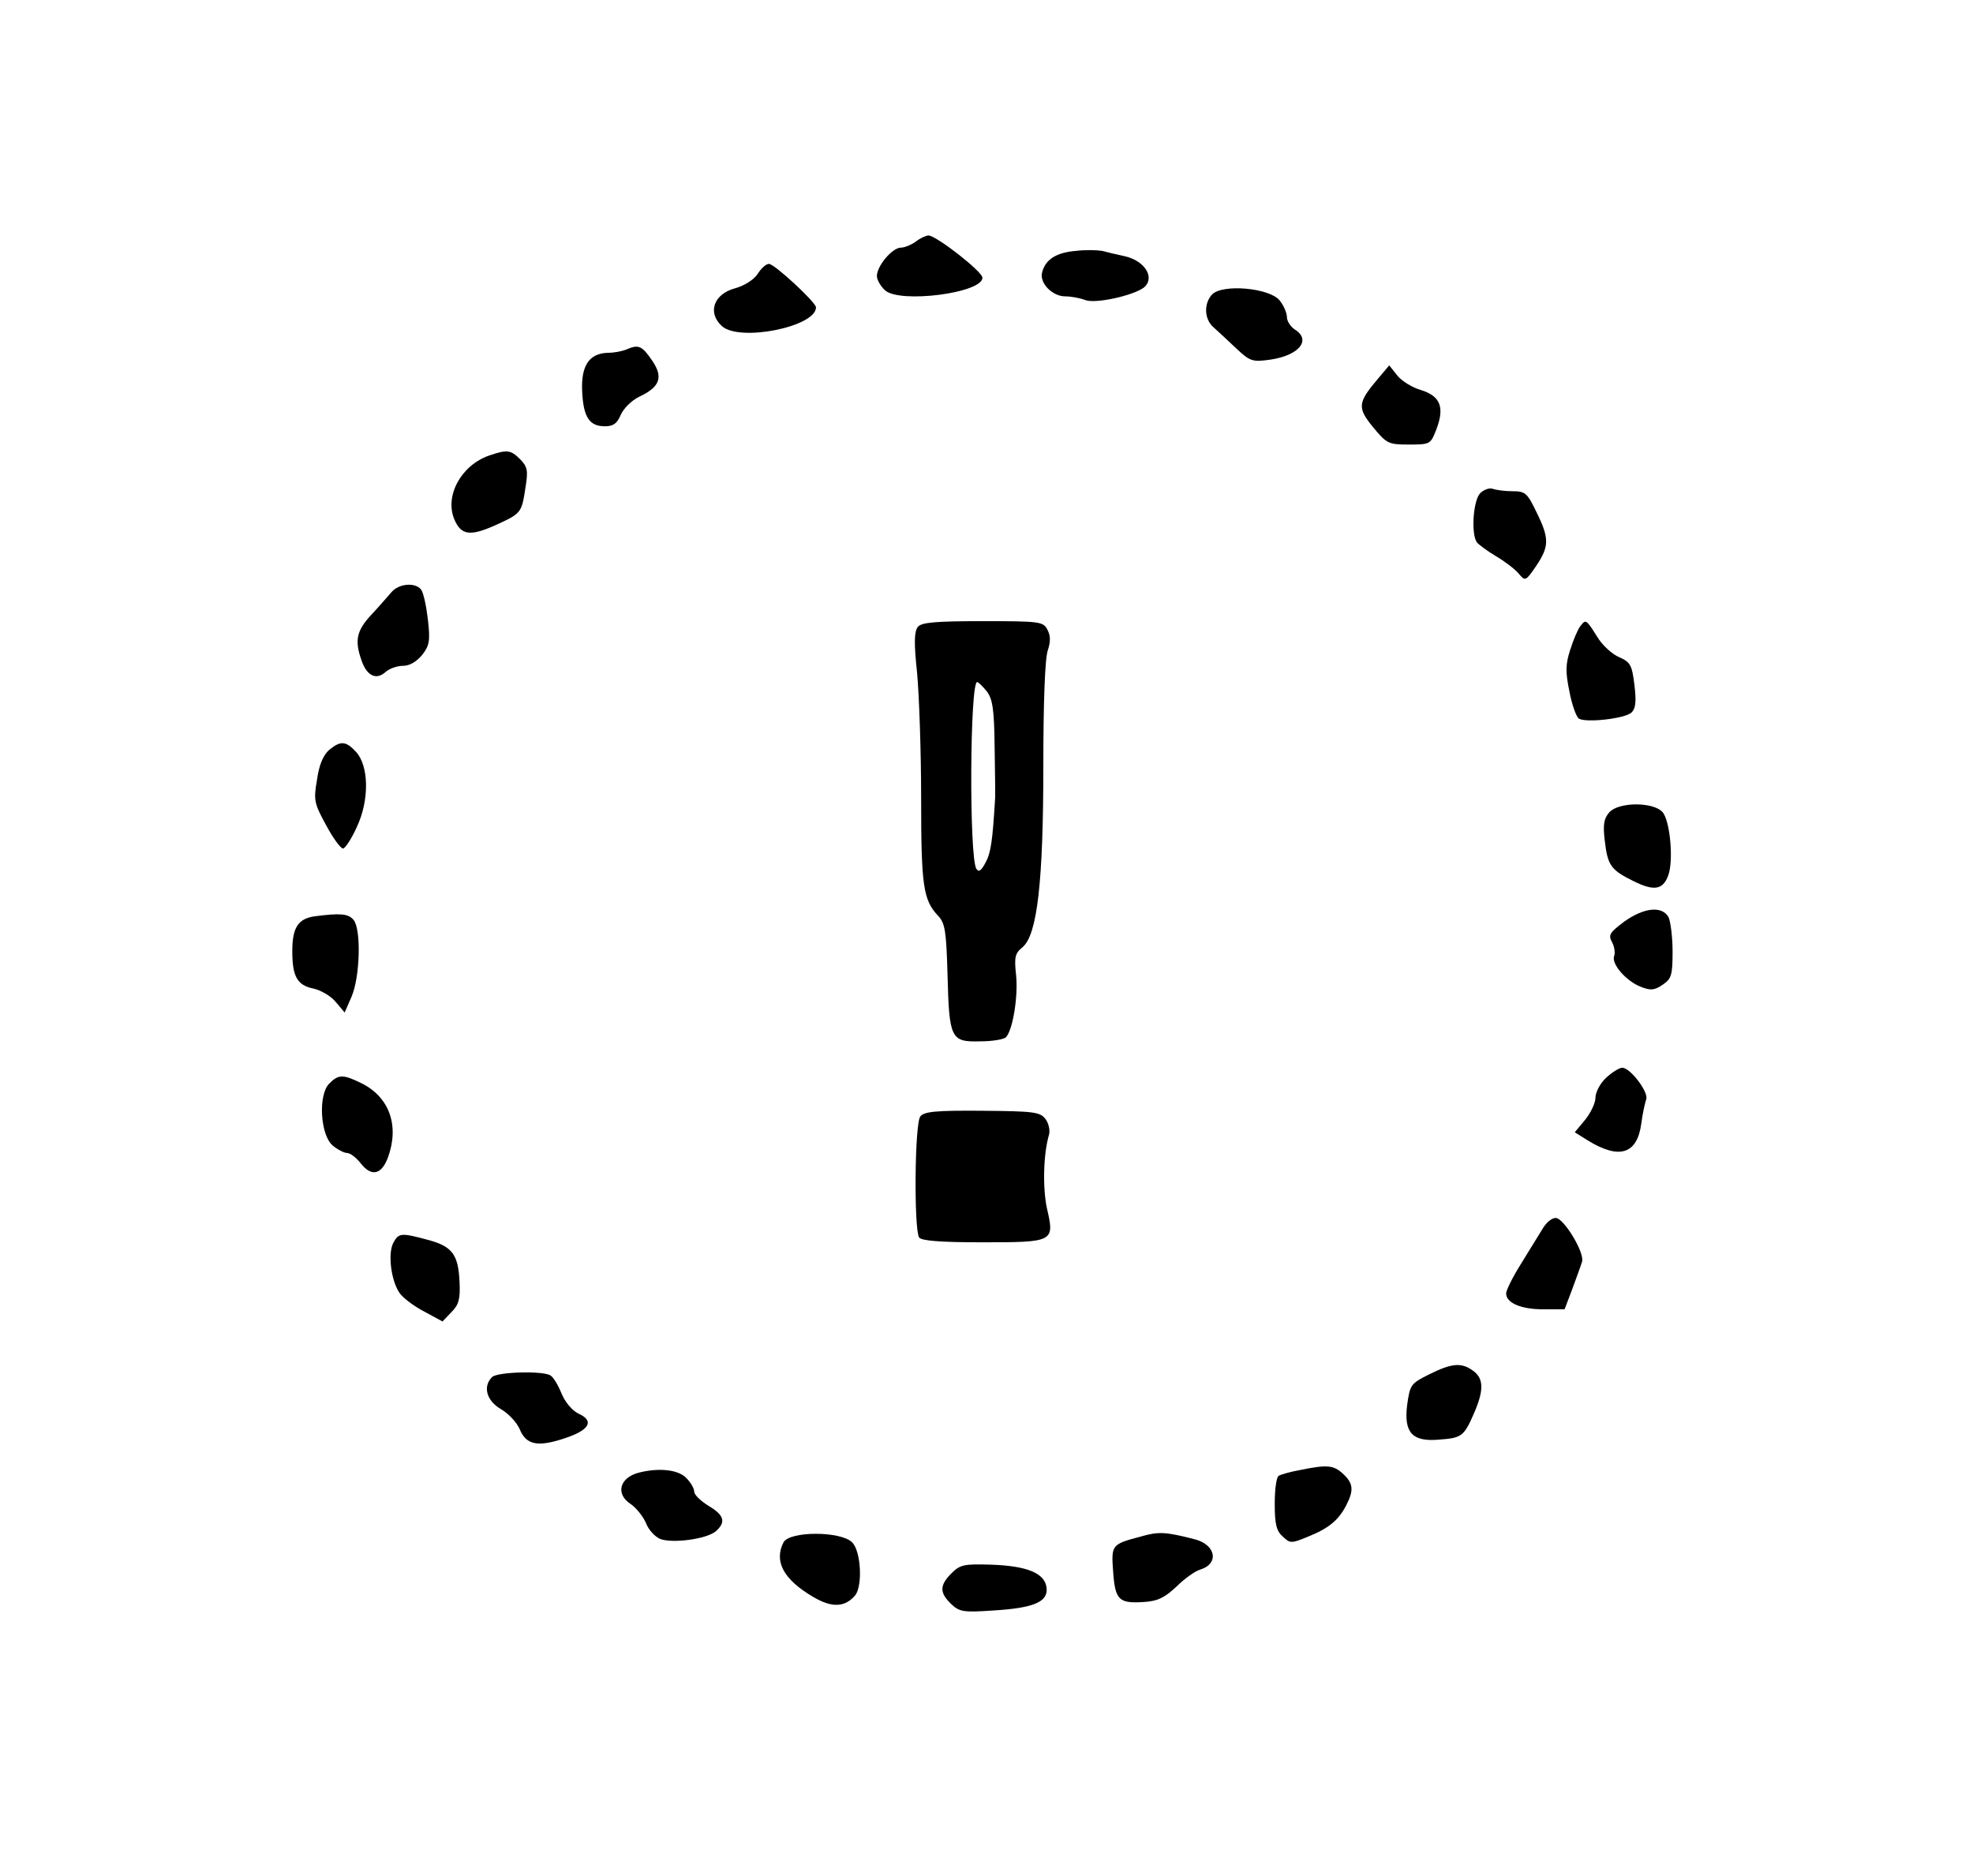
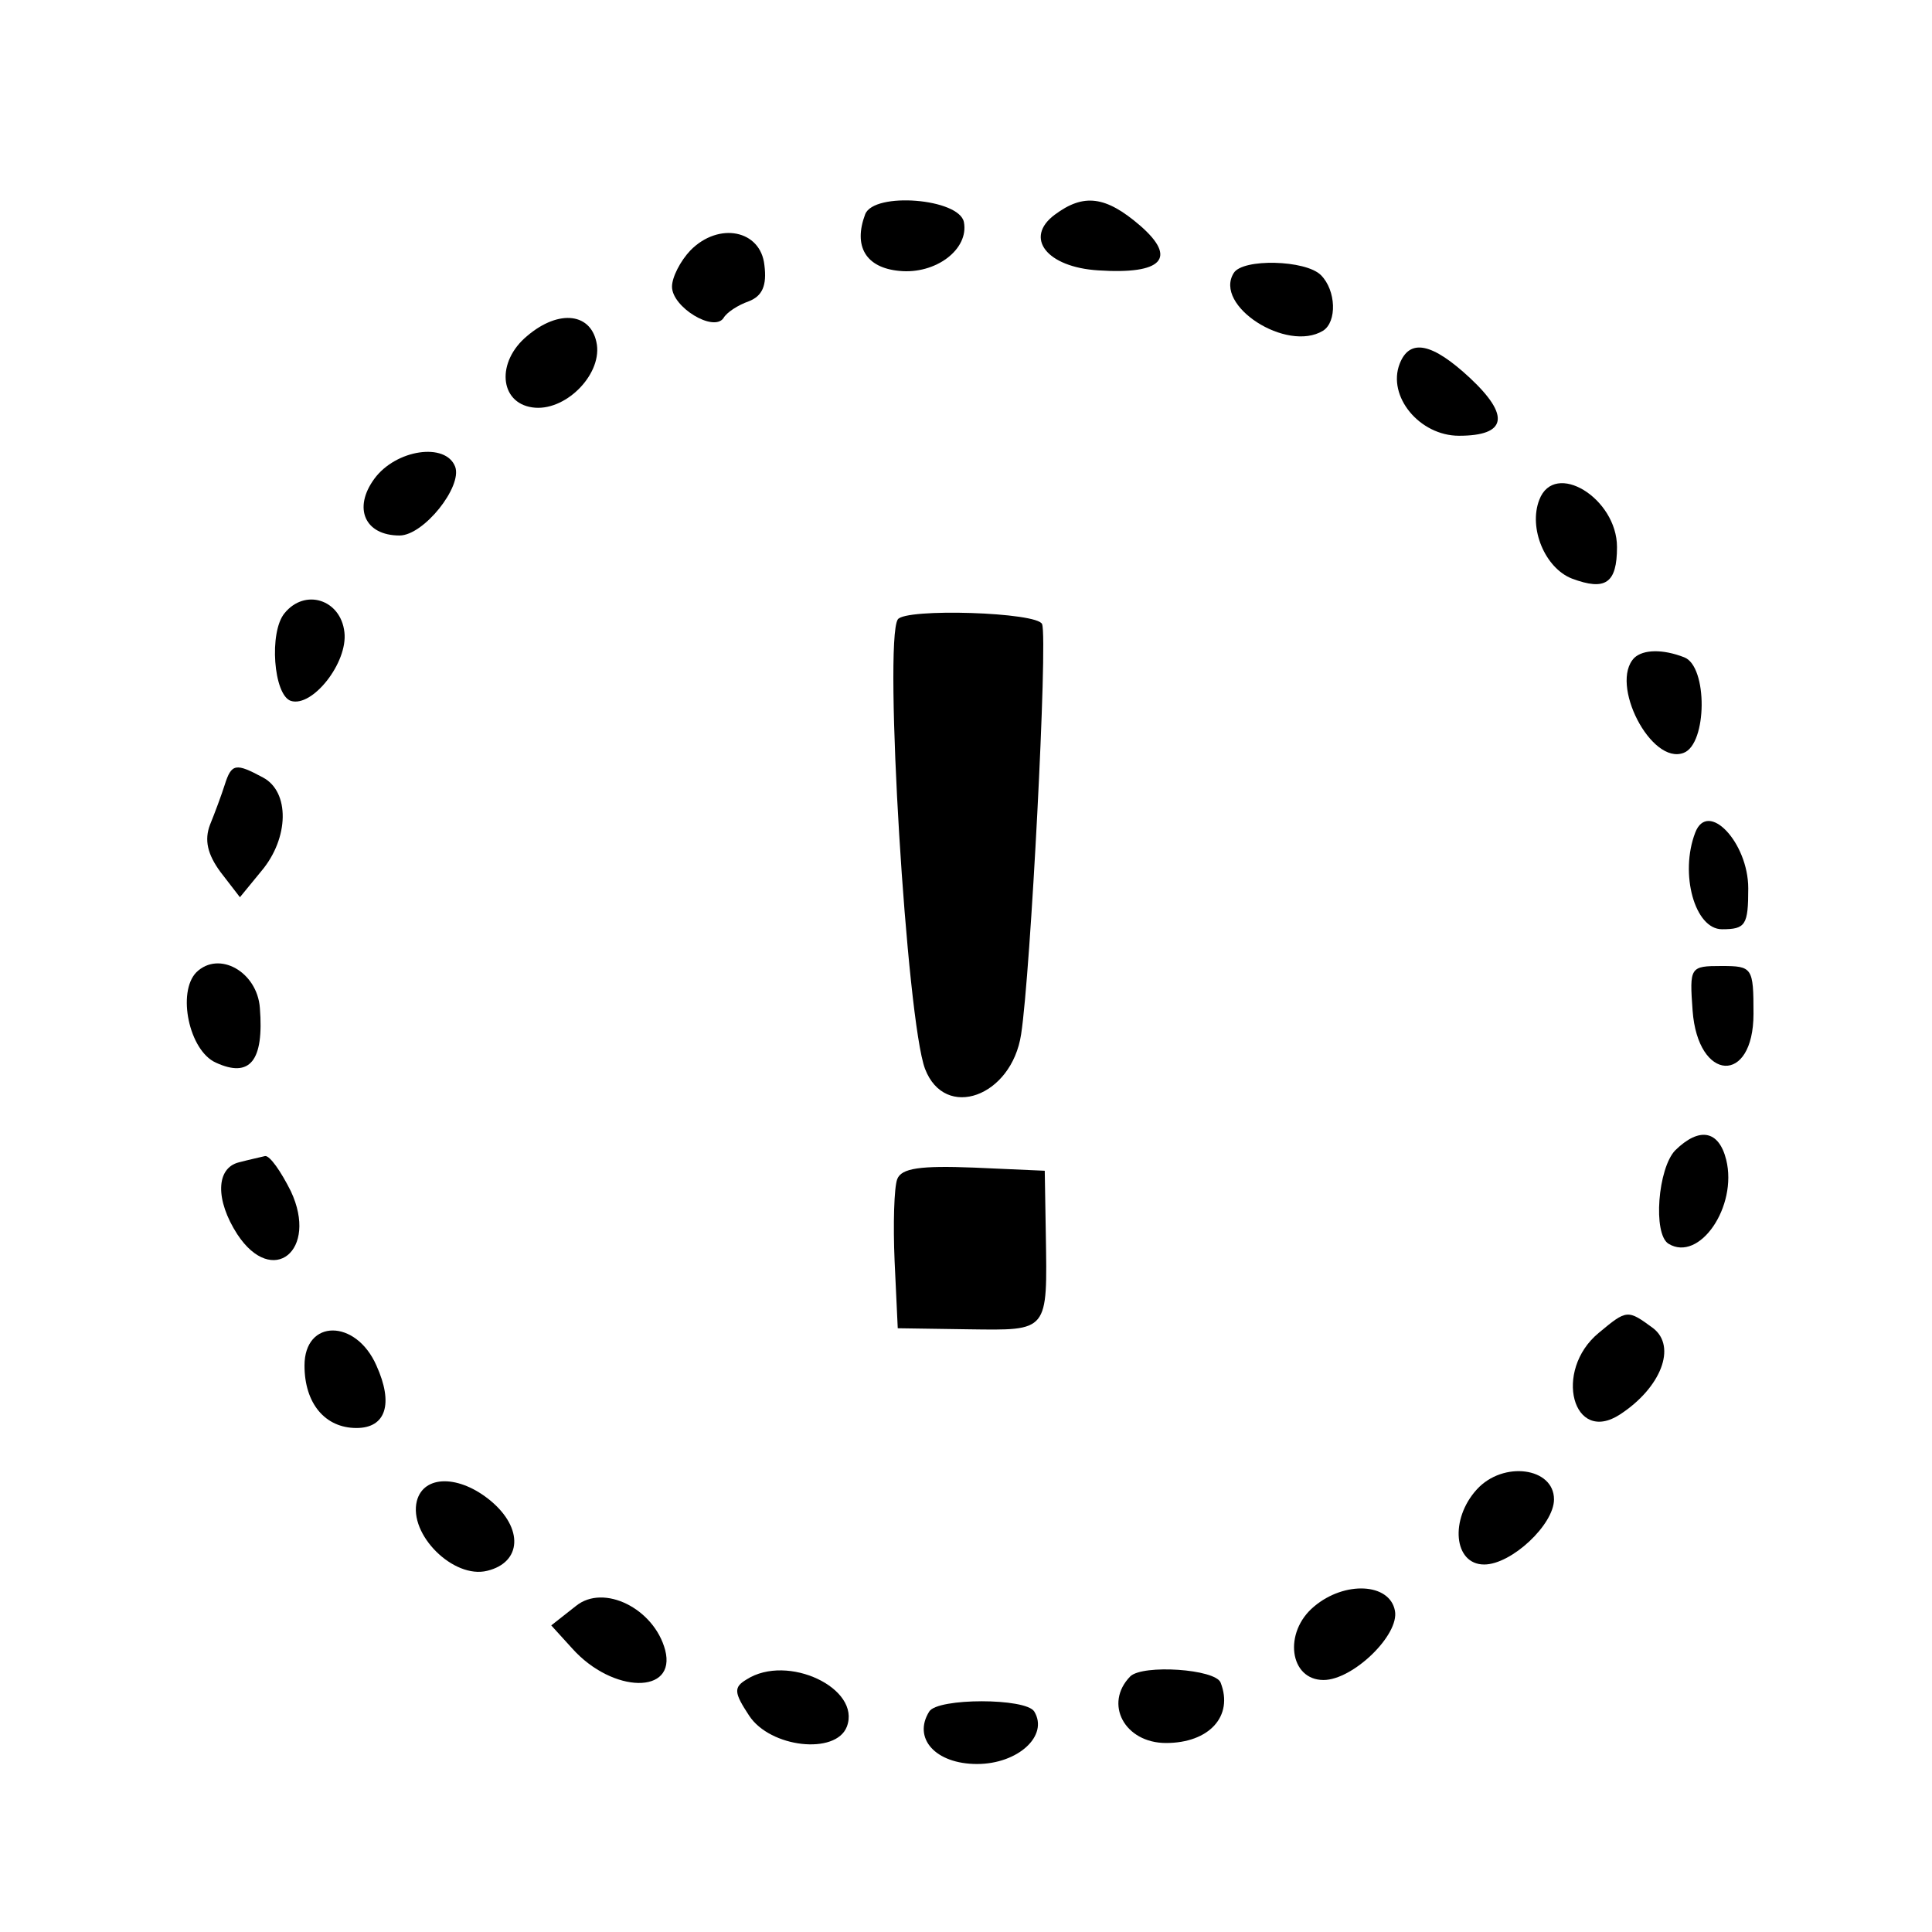
- <svg xmlns="http://www.w3.org/2000/svg" version="1.0" width="486pt" height="462pt" viewBox="0 0 486 462" preserveAspectRatio="xMidYMid meet">
-   <g transform="translate(0,462) scale(0.1,-0.1)" fill="#000000" stroke="none">
-     <path d="M2256 4025 c-11 -8 -28 -15 -37 -15 -21 0 -59 -45 -59 -70 0 -9 9 -25 20 -35 36 -33 240 -7 240 31 0 15 -114 104 -133 104 -6 0 -21 -7 -31 -15z" />
-     <path d="M2650 4002 c-48 -4 -75 -21 -83 -53 -7 -26 25 -59 57 -59 14 0 36 -4 49 -9 25 -10 119 11 145 31 28 24 2 66 -48 77 -19 4 -44 10 -55 13 -11 2 -40 3 -65 0z" />
-     <path d="M1866 3945 c-9 -14 -33 -29 -55 -35 -53 -14 -69 -60 -33 -93 43 -40 232 -2 232 46 0 12 -102 107 -116 107 -7 0 -19 -11 -28 -25z" />
-     <path d="M2986 3895 c-21 -22 -20 -61 3 -81 10 -9 35 -32 56 -52 34 -32 40 -34 83 -28 71 10 103 48 62 74 -11 7 -20 21 -20 31 0 10 -8 29 -18 41 -25 31 -140 41 -166 15z" />
-     <path d="M1545 3760 c-11 -5 -32 -9 -47 -9 -47 -1 -67 -32 -64 -95 3 -64 18 -86 56 -86 21 0 30 7 39 28 7 16 27 36 46 45 51 24 59 48 32 88 -25 37 -34 41 -62 29z" />
-     <path d="M3395 3688 c-51 -60 -52 -72 -13 -120 34 -41 38 -43 89 -43 52 0 53 1 67 37 21 55 10 82 -37 97 -22 6 -49 23 -59 36 l-20 25 -27 -32z" />
-     <path d="M1205 3498 c-69 -24 -110 -99 -86 -157 17 -40 39 -43 105 -13 61 28 61 29 71 95 6 38 4 48 -14 66 -23 23 -32 24 -76 9z" />
-     <path d="M3646 3405 c-17 -17 -23 -100 -8 -121 4 -5 25 -21 47 -34 22 -13 47 -32 56 -43 16 -19 17 -19 43 19 32 48 33 67 1 132 -23 48 -28 52 -59 52 -19 0 -41 3 -49 6 -8 3 -22 -2 -31 -11z" />
-     <path d="M964 3161 c-9 -10 -31 -36 -50 -56 -36 -39 -41 -63 -23 -113 13 -37 36 -48 59 -27 9 8 28 15 43 15 16 0 33 10 47 27 18 23 20 35 14 87 -4 34 -11 67 -17 74 -14 18 -55 15 -73 -7z" />
-     <path d="M2261 3076 c-9 -11 -10 -39 -2 -113 5 -54 10 -193 10 -309 0 -216 5 -251 42 -290 17 -18 20 -38 23 -145 4 -157 8 -166 80 -164 31 0 59 5 64 10 17 19 30 100 25 152 -5 45 -3 55 16 70 36 31 51 160 51 448 0 154 4 264 11 283 7 22 7 36 -1 51 -10 20 -19 21 -159 21 -116 0 -151 -3 -160 -14z m169 -158 c15 -19 19 -44 20 -138 1 -63 2 -122 1 -130 -6 -99 -10 -130 -23 -154 -11 -21 -17 -25 -23 -16 -18 29 -16 460 2 460 3 0 13 -10 23 -22z" />
-     <path d="M3893 3078 c-6 -7 -17 -33 -25 -58 -12 -37 -12 -55 -2 -104 6 -32 17 -62 23 -66 18 -11 114 0 130 15 10 10 12 27 7 68 -6 49 -10 56 -37 68 -17 7 -42 29 -55 51 -27 43 -28 43 -41 26z" />
-     <path d="M811 2773 c-14 -12 -25 -36 -30 -73 -9 -51 -7 -59 22 -112 17 -32 36 -58 42 -58 5 0 21 24 34 53 31 66 30 150 -2 185 -25 27 -38 28 -66 5z" />
-     <path d="M3964 2619 c-13 -15 -16 -30 -11 -70 7 -61 15 -72 72 -100 49 -24 71 -21 84 14 14 36 5 136 -14 157 -23 25 -108 25 -131 -1z" />
-     <path d="M4001 2350 c-36 -27 -40 -33 -30 -51 6 -11 8 -27 5 -34 -7 -19 28 -60 64 -75 25 -10 34 -10 55 4 22 15 25 23 25 82 0 36 -5 74 -10 85 -16 28 -60 24 -109 -11z" />
-     <path d="M775 2363 c-41 -6 -55 -28 -55 -86 0 -62 12 -84 52 -92 18 -4 43 -18 55 -33 l22 -26 17 39 c21 49 24 166 5 189 -13 16 -34 17 -96 9z" />
-     <path d="M3956 1965 c-14 -13 -26 -35 -26 -49 0 -13 -12 -38 -26 -55 l-25 -30 32 -20 c78 -48 122 -34 132 42 3 24 9 50 12 59 7 17 -39 78 -59 78 -7 0 -25 -11 -40 -25z" />
-     <path d="M811 1951 c-28 -28 -22 -128 9 -153 12 -10 28 -18 35 -18 8 0 23 -12 34 -26 26 -33 51 -28 67 16 28 78 3 148 -66 182 -45 22 -56 22 -79 -1z" />
-     <path d="M2267 1870 c-14 -17 -16 -277 -3 -298 5 -8 50 -12 155 -12 177 0 179 1 160 83 -11 51 -9 135 5 182 3 11 -1 29 -9 39 -13 17 -29 19 -155 20 -115 1 -144 -2 -153 -14z" />
-     <path d="M3799 1592 c-9 -15 -33 -53 -53 -86 -20 -32 -36 -64 -36 -72 0 -23 36 -39 91 -39 l53 0 19 50 c10 28 21 57 24 67 7 22 -45 108 -65 108 -10 0 -24 -12 -33 -28z" />
-     <path d="M969 1559 c-14 -26 -6 -91 14 -122 8 -13 36 -34 61 -47 l46 -25 22 23 c18 18 22 32 20 74 -3 68 -18 88 -78 104 -66 18 -72 17 -85 -7z" />
-     <path d="M3519 1234 c-44 -22 -46 -25 -53 -76 -8 -67 13 -90 79 -84 55 4 61 8 85 63 26 59 25 88 -2 107 -29 21 -53 18 -109 -10z" />
-     <path d="M1212 1228 c-23 -23 -14 -58 22 -79 19 -11 39 -33 46 -49 16 -39 44 -45 110 -23 62 20 75 43 35 61 -15 7 -33 28 -42 50 -8 20 -20 40 -27 44 -18 12 -131 9 -144 -4z" />
-     <path d="M3202 999 c-23 -4 -47 -11 -52 -14 -6 -3 -10 -34 -10 -69 0 -50 4 -67 20 -81 18 -17 21 -17 62 0 50 20 75 40 94 77 19 37 18 54 -8 78 -23 21 -38 23 -106 9z" />
-     <path d="M1575 993 c-49 -12 -60 -53 -21 -78 13 -9 30 -30 37 -46 6 -17 23 -35 36 -40 31 -11 113 0 136 19 26 23 21 40 -18 63 -19 12 -35 27 -35 35 0 8 -9 23 -20 34 -20 20 -66 25 -115 13z" />
-     <path d="M2809 835 c-71 -19 -72 -20 -67 -87 5 -69 14 -78 75 -74 34 2 51 10 81 38 20 20 47 39 59 42 47 15 38 62 -16 75 -71 18 -87 19 -132 6z" />
-     <path d="M1930 821 c-24 -47 0 -92 74 -135 46 -27 78 -25 103 5 18 24 14 108 -8 130 -28 28 -154 28 -169 0z" />
-     <path d="M2344 745 c-30 -30 -30 -48 -1 -76 20 -19 30 -21 102 -16 101 6 137 21 133 56 -4 36 -48 54 -137 57 -66 2 -76 0 -97 -21z" />
+ <svg xmlns="http://www.w3.org/2000/svg" version="1.0" width="184pt" height="184pt" viewBox="0 0 184 184" preserveAspectRatio="xMidYMid meet">
+   <g transform="translate(0,184) scale(0.05,-0.05)" fill="#000000" stroke="none">
+     <path d="M1648 3272 c-23 -61 1 -102 65 -108 69 -7 133 41 123 93 -9 45 -171 58 -188 15z" />
+     <path d="M2009 3271 c-59 -44 -15 -100 83 -106 122 -8 151 23 80 85 -66 57 -108 62 -163 21z" />
+     <path d="M1315 3203 c-19 -20 -35 -51 -35 -69 0 -39 79 -87 98 -60 6 11 28 25 48 32 26 10 35 30 30 69 -7 67 -87 83 -141 28z" />
+     <path d="M2350 3160 c-39 -62 101 -152 170 -110 27 17 25 77 -4 106 -29 29 -149 32 -166 4z" />
+     <path d="M1004 3040 c-59 -49 -53 -127 10 -136 61 -9 131 60 123 119 -9 61 -72 69 -133 17z" />
+     <path d="M2666 2987 c-24 -62 38 -137 113 -137 91 0 98 38 21 110 -72 67 -115 76 -134 27z" />
+     <path d="M713 2768 c-41 -56 -18 -108 48 -108 46 0 120 93 106 131 -18 47 -113 33 -154 -23z" />
+     <path d="M2932 2728 c-21 -54 11 -130 62 -150 64 -24 86 -9 86 60 0 93 -119 166 -148 90z" />
+     <path d="M542 2512 c-30 -36 -21 -156 12 -167 41 -13 109 73 102 131 -7 62 -75 84 -114 36z" />
+     <path d="M1710 2500 c-27 -43 17 -764 52 -856 38 -99 165 -53 183 66 18 116 51 750 40 781 -7 23 -262 31 -275 9z" />
+     <path d="M3113 2427 c-48 -49 32 -205 94 -181 45 17 46 165 1 182 -41 16 -78 15 -95 -1z" />
+     <path d="M428 2185 c-6 -19 -19 -54 -28 -76 -11 -29 -5 -56 20 -90 l37 -48 41 50 c53 63 54 151 3 178 -52 28 -60 27 -73 -14z" />
+     <path d="M3229 2094 c-30 -78 -1 -184 51 -184 45 0 50 8 50 78 0 87 -77 169 -101 106z" />
+     <path d="M374 1828 c-37 -38 -14 -149 37 -172 65 -30 92 3 84 104 -5 69 -78 110 -121 68z" />
+     <path d="M3224 1755 c10 -136 116 -142 116 -6 0 88 -2 91 -61 91 -60 0 -61 -2 -55 -85z" />
+     <path d="M3191 1489 c-33 -34 -43 -159 -13 -178 59 -36 132 71 110 160 -14 56 -51 63 -97 18z" />
+     <path d="M455 1466 c-44 -11 -45 -72 -3 -137 67 -102 155 -31 102 82 -19 38 -40 68 -49 67 -8 -2 -31 -7 -50 -12z" />
+     <path d="M1709 1434 c-6 -16 -8 -86 -5 -156 l6 -128 135 -2 c153 -2 150 -6 147 182 l-2 120 -135 6 c-102 4 -138 -1 -146 -22z" />
+     <path d="M3045 1141 c-87 -72 -49 -214 41 -155 78 51 108 129 63 164 -49 36 -50 36 -104 -9z" />
+     <path d="M580 1079 c0 -72 39 -119 99 -119 56 0 71 46 38 119 -39 89 -137 89 -137 0z" />
+     <path d="M2813 843 c-52 -57 -44 -143 14 -143 52 0 133 76 133 124 0 61 -97 74 -147 19z" />
+     <path d="M794 821 c-16 -64 70 -149 134 -133 66 16 69 81 7 133 -60 50 -128 50 -141 0z" />
+     <path d="M1097 621 l-47 -37 40 -44 c77 -86 199 -88 177 -3 -21 79 -117 127 -170 84z" />
+     <path d="M2503 620 c-59 -49 -47 -140 18 -140 56 0 145 86 136 132 -10 53 -96 57 -154 8z" />
+     <path d="M1422 481 c-25 -15 -24 -25 5 -69 40 -61 165 -75 186 -21 28 73 -113 140 -191 90z" />
+     <path d="M2153 487 c-51 -52 -11 -127 68 -127 82 0 129 51 104 115 -10 26 -148 35 -172 12z" />
+     <path d="M1770 420 c-32 -51 12 -100 91 -100 78 0 137 54 109 100 -16 26 -184 26 -200 0z" />
  </g>
</svg>
